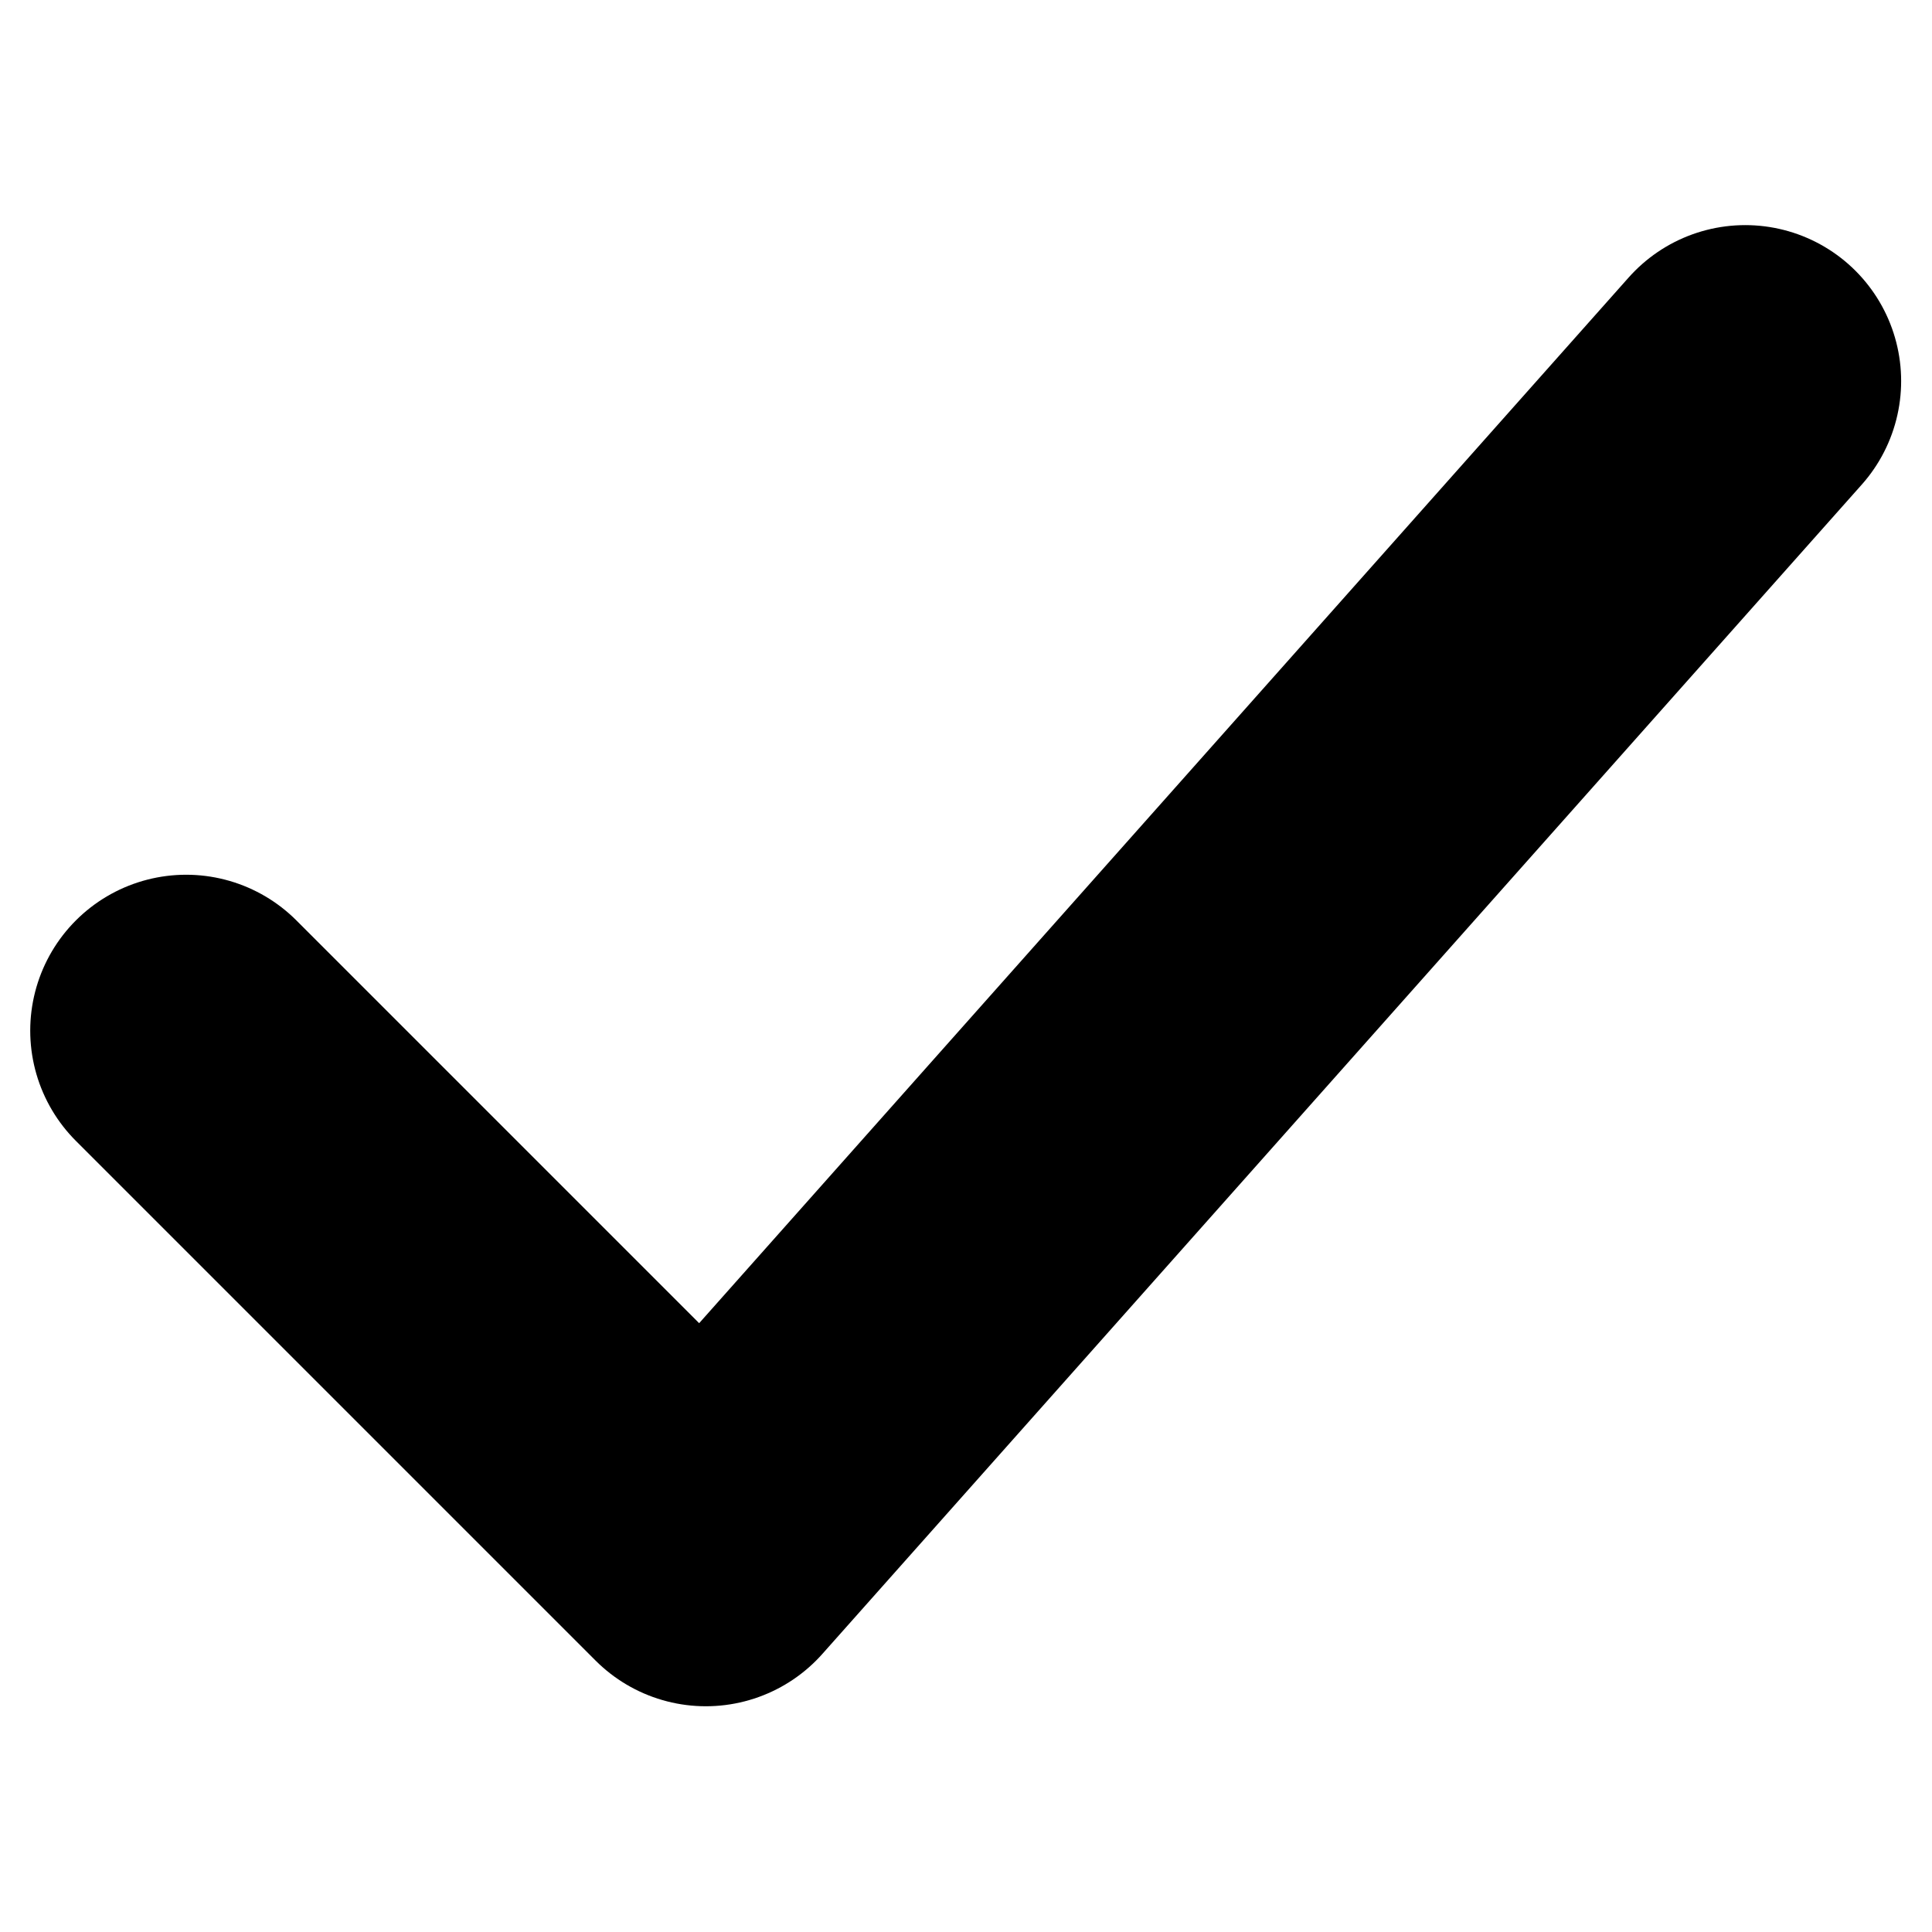
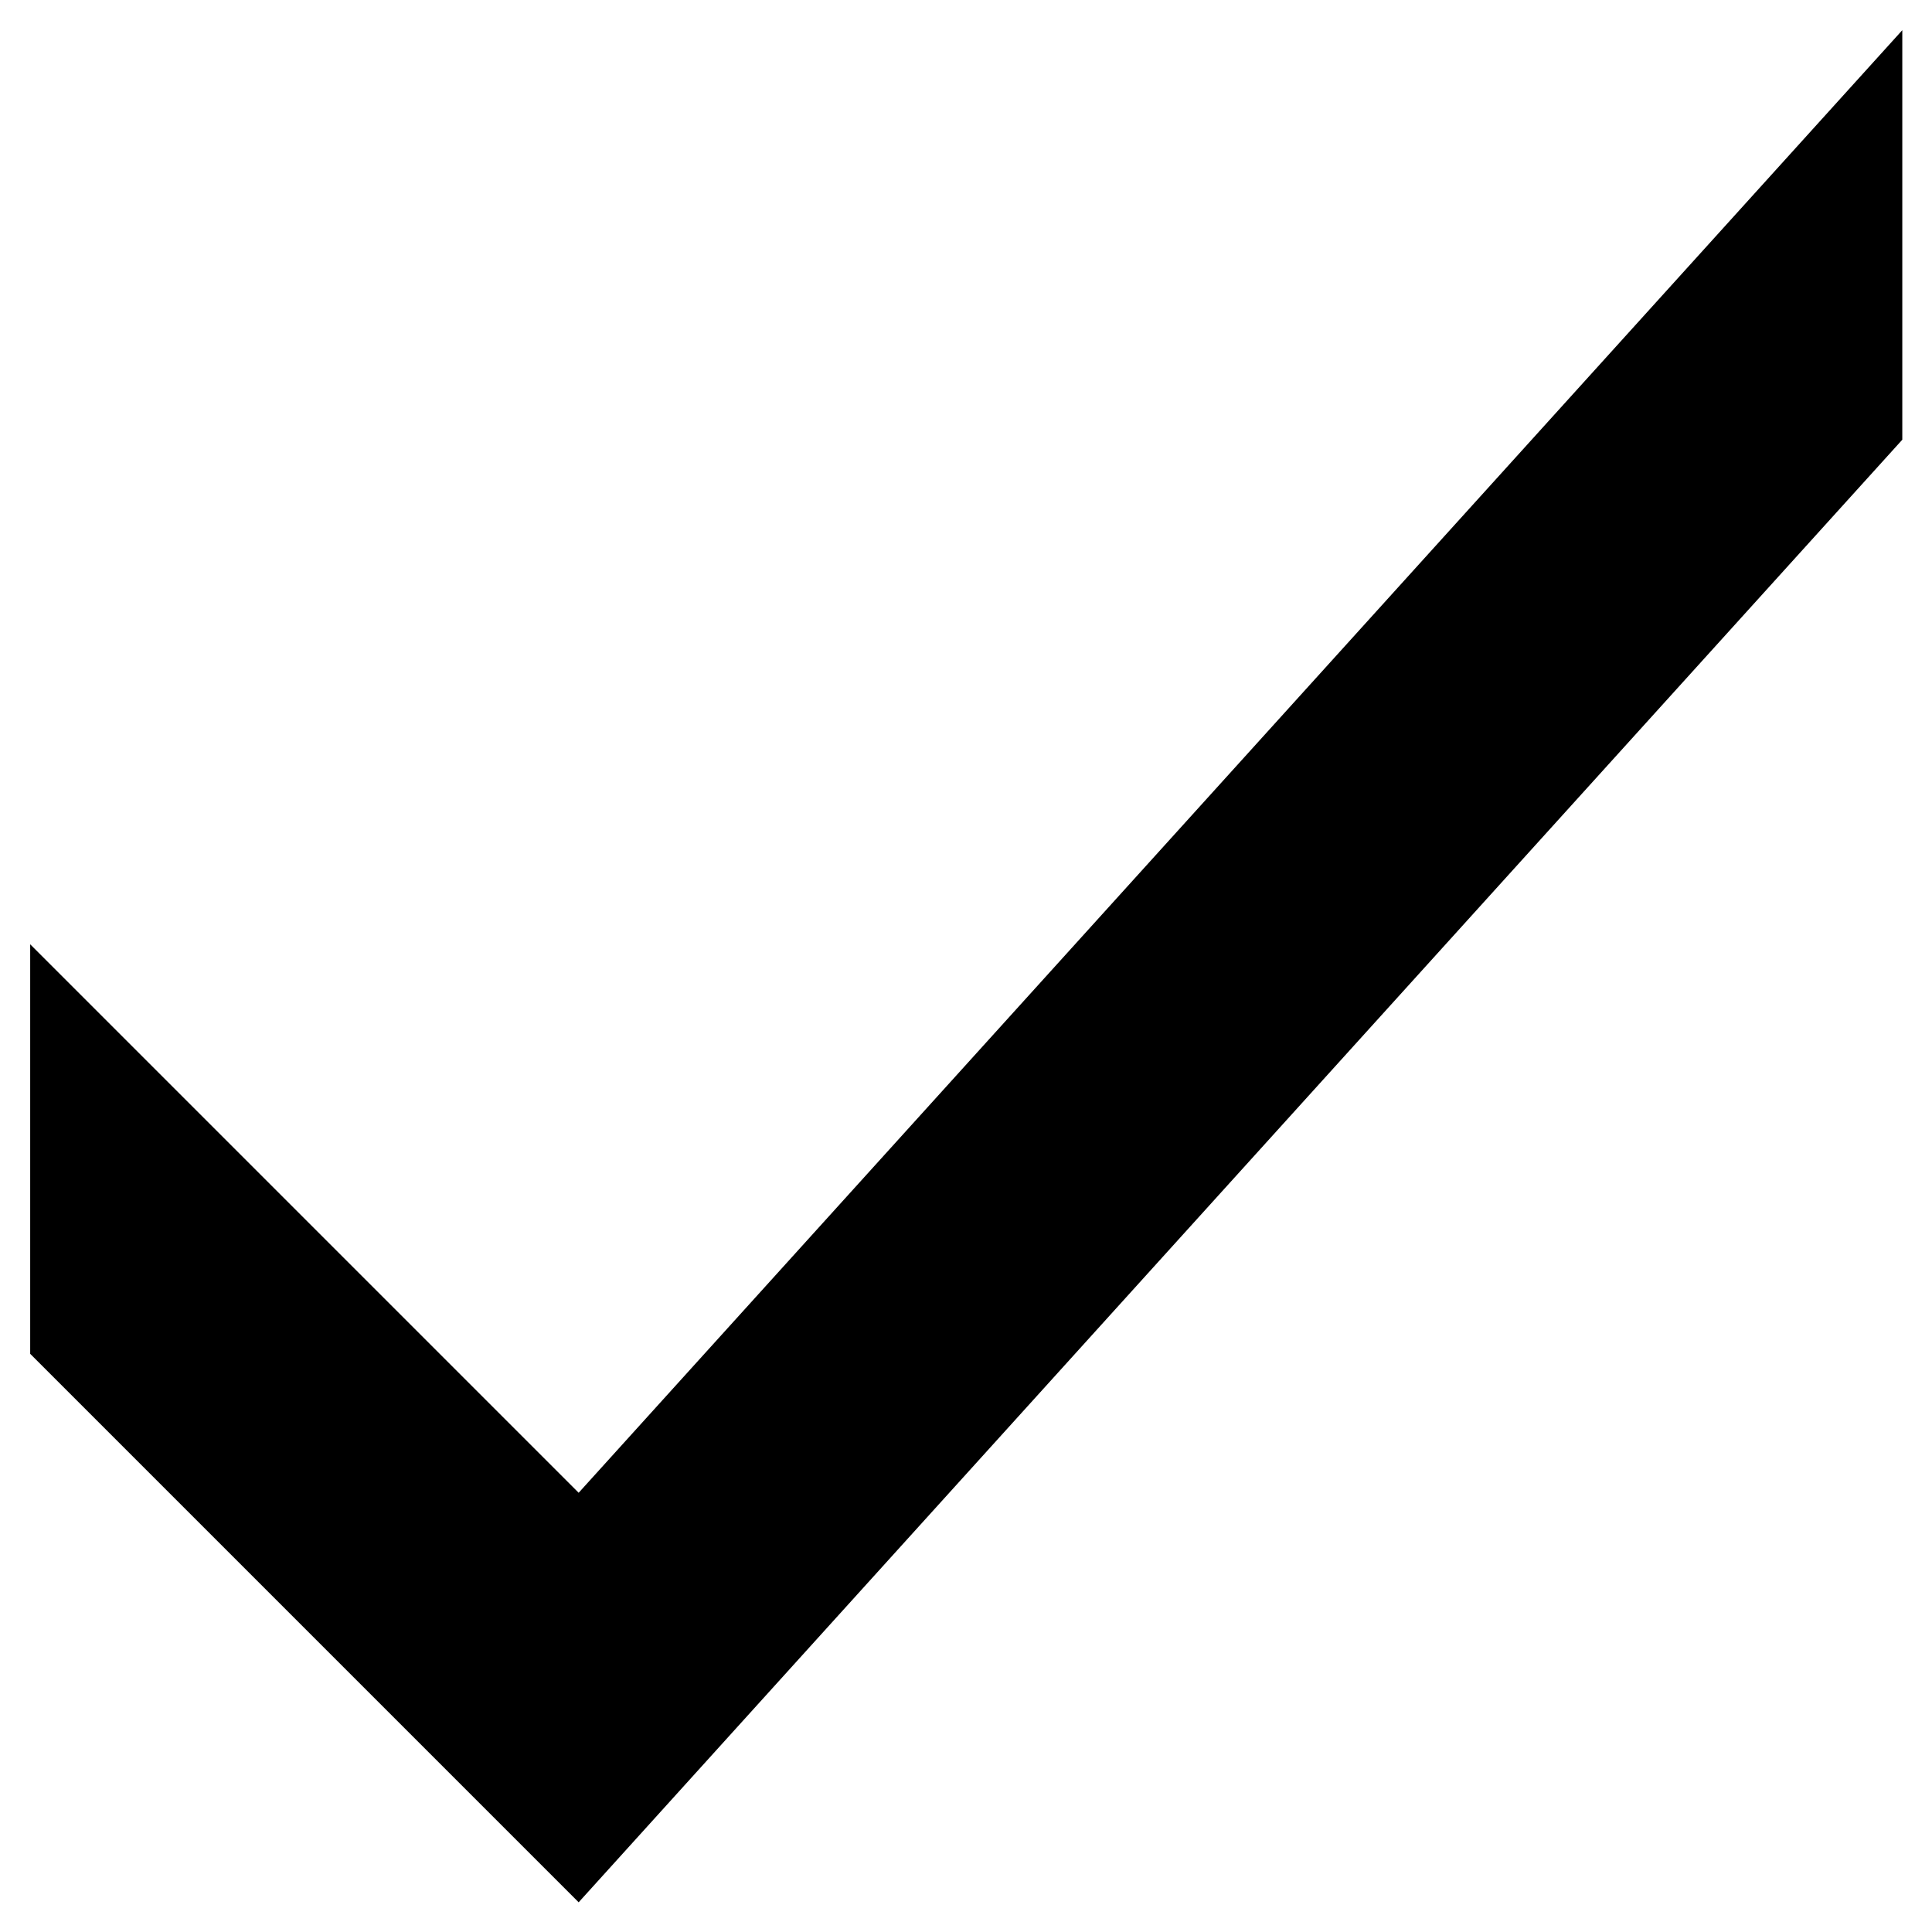
<svg xmlns="http://www.w3.org/2000/svg" width="1024" height="1024" viewBox="0 0 1024 1024">
-   <g transform="translate(71.111, 71.111) scale(0.861)">
-     <path fill="none" stroke="#000" stroke-linecap="round" stroke-linejoin="round" stroke-width="191.952" d="m31.992 551.862 319.92 319.92 639.84-719.82" />
+   <g transform="translate(16.000, 16.000) scale(0.969)">
+     <path d="m0 500 300 300L1024 0v224l-724 800L0 724Z" />
  </g>
</svg>
